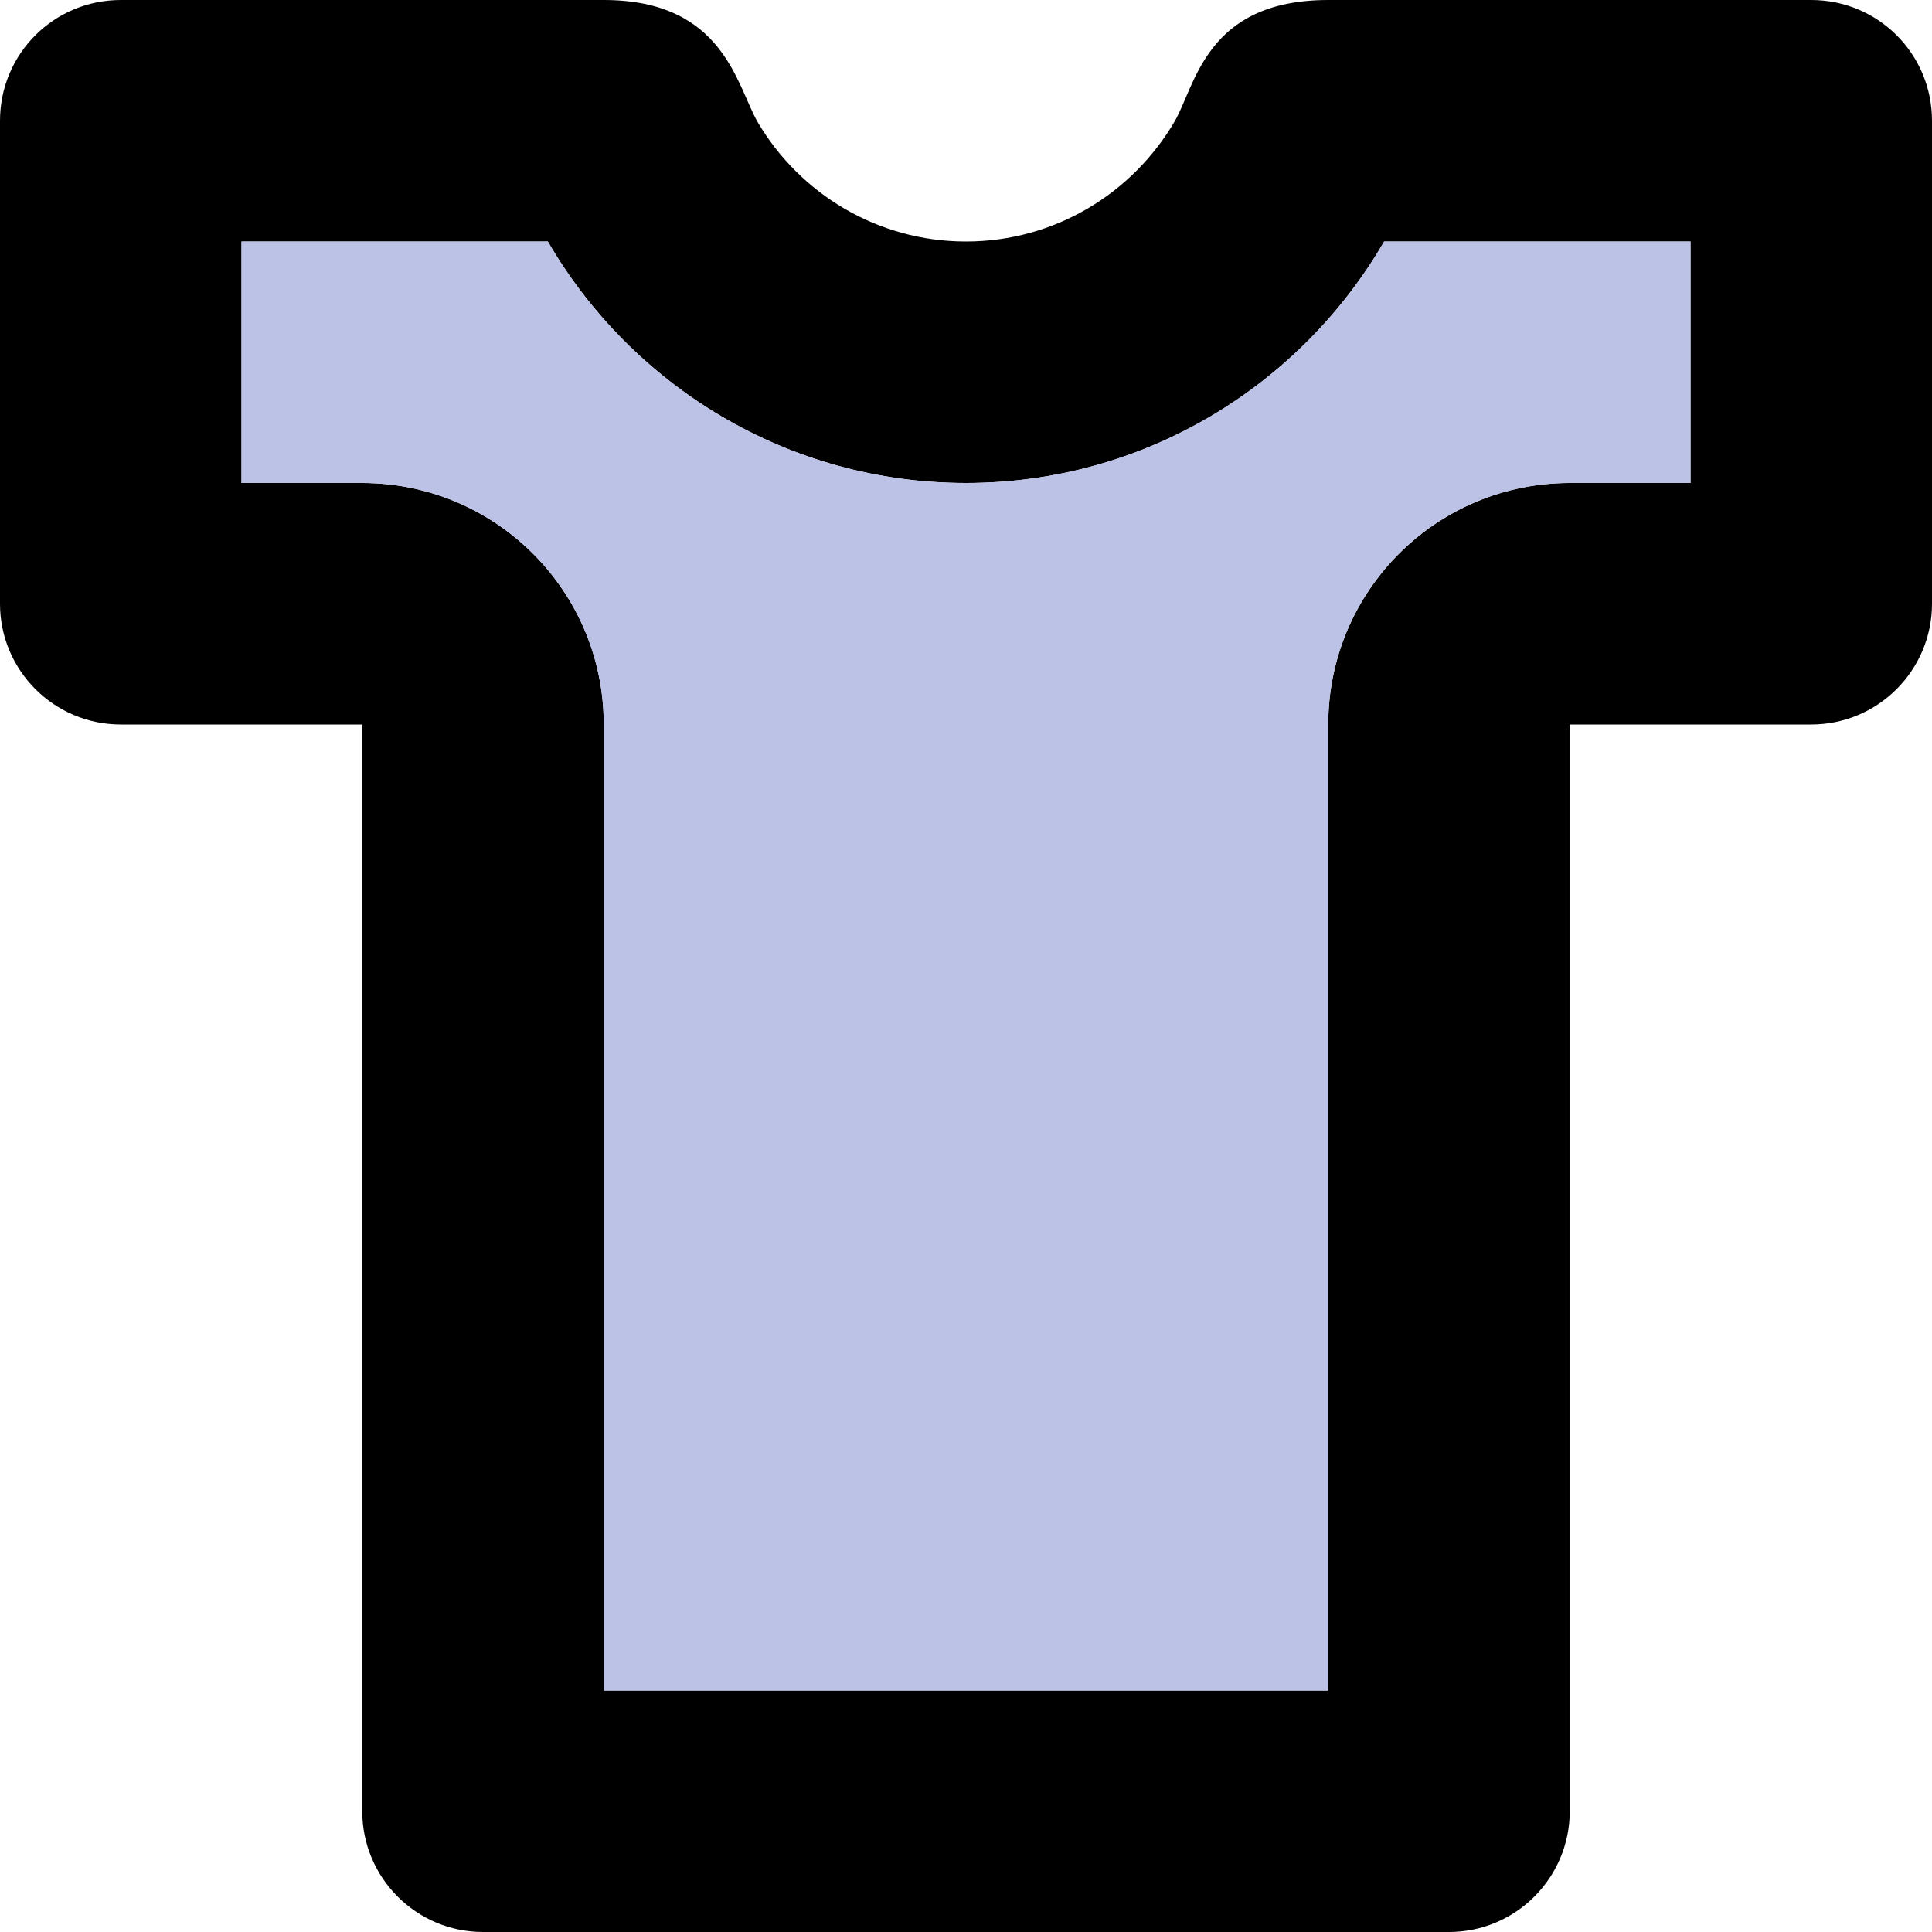
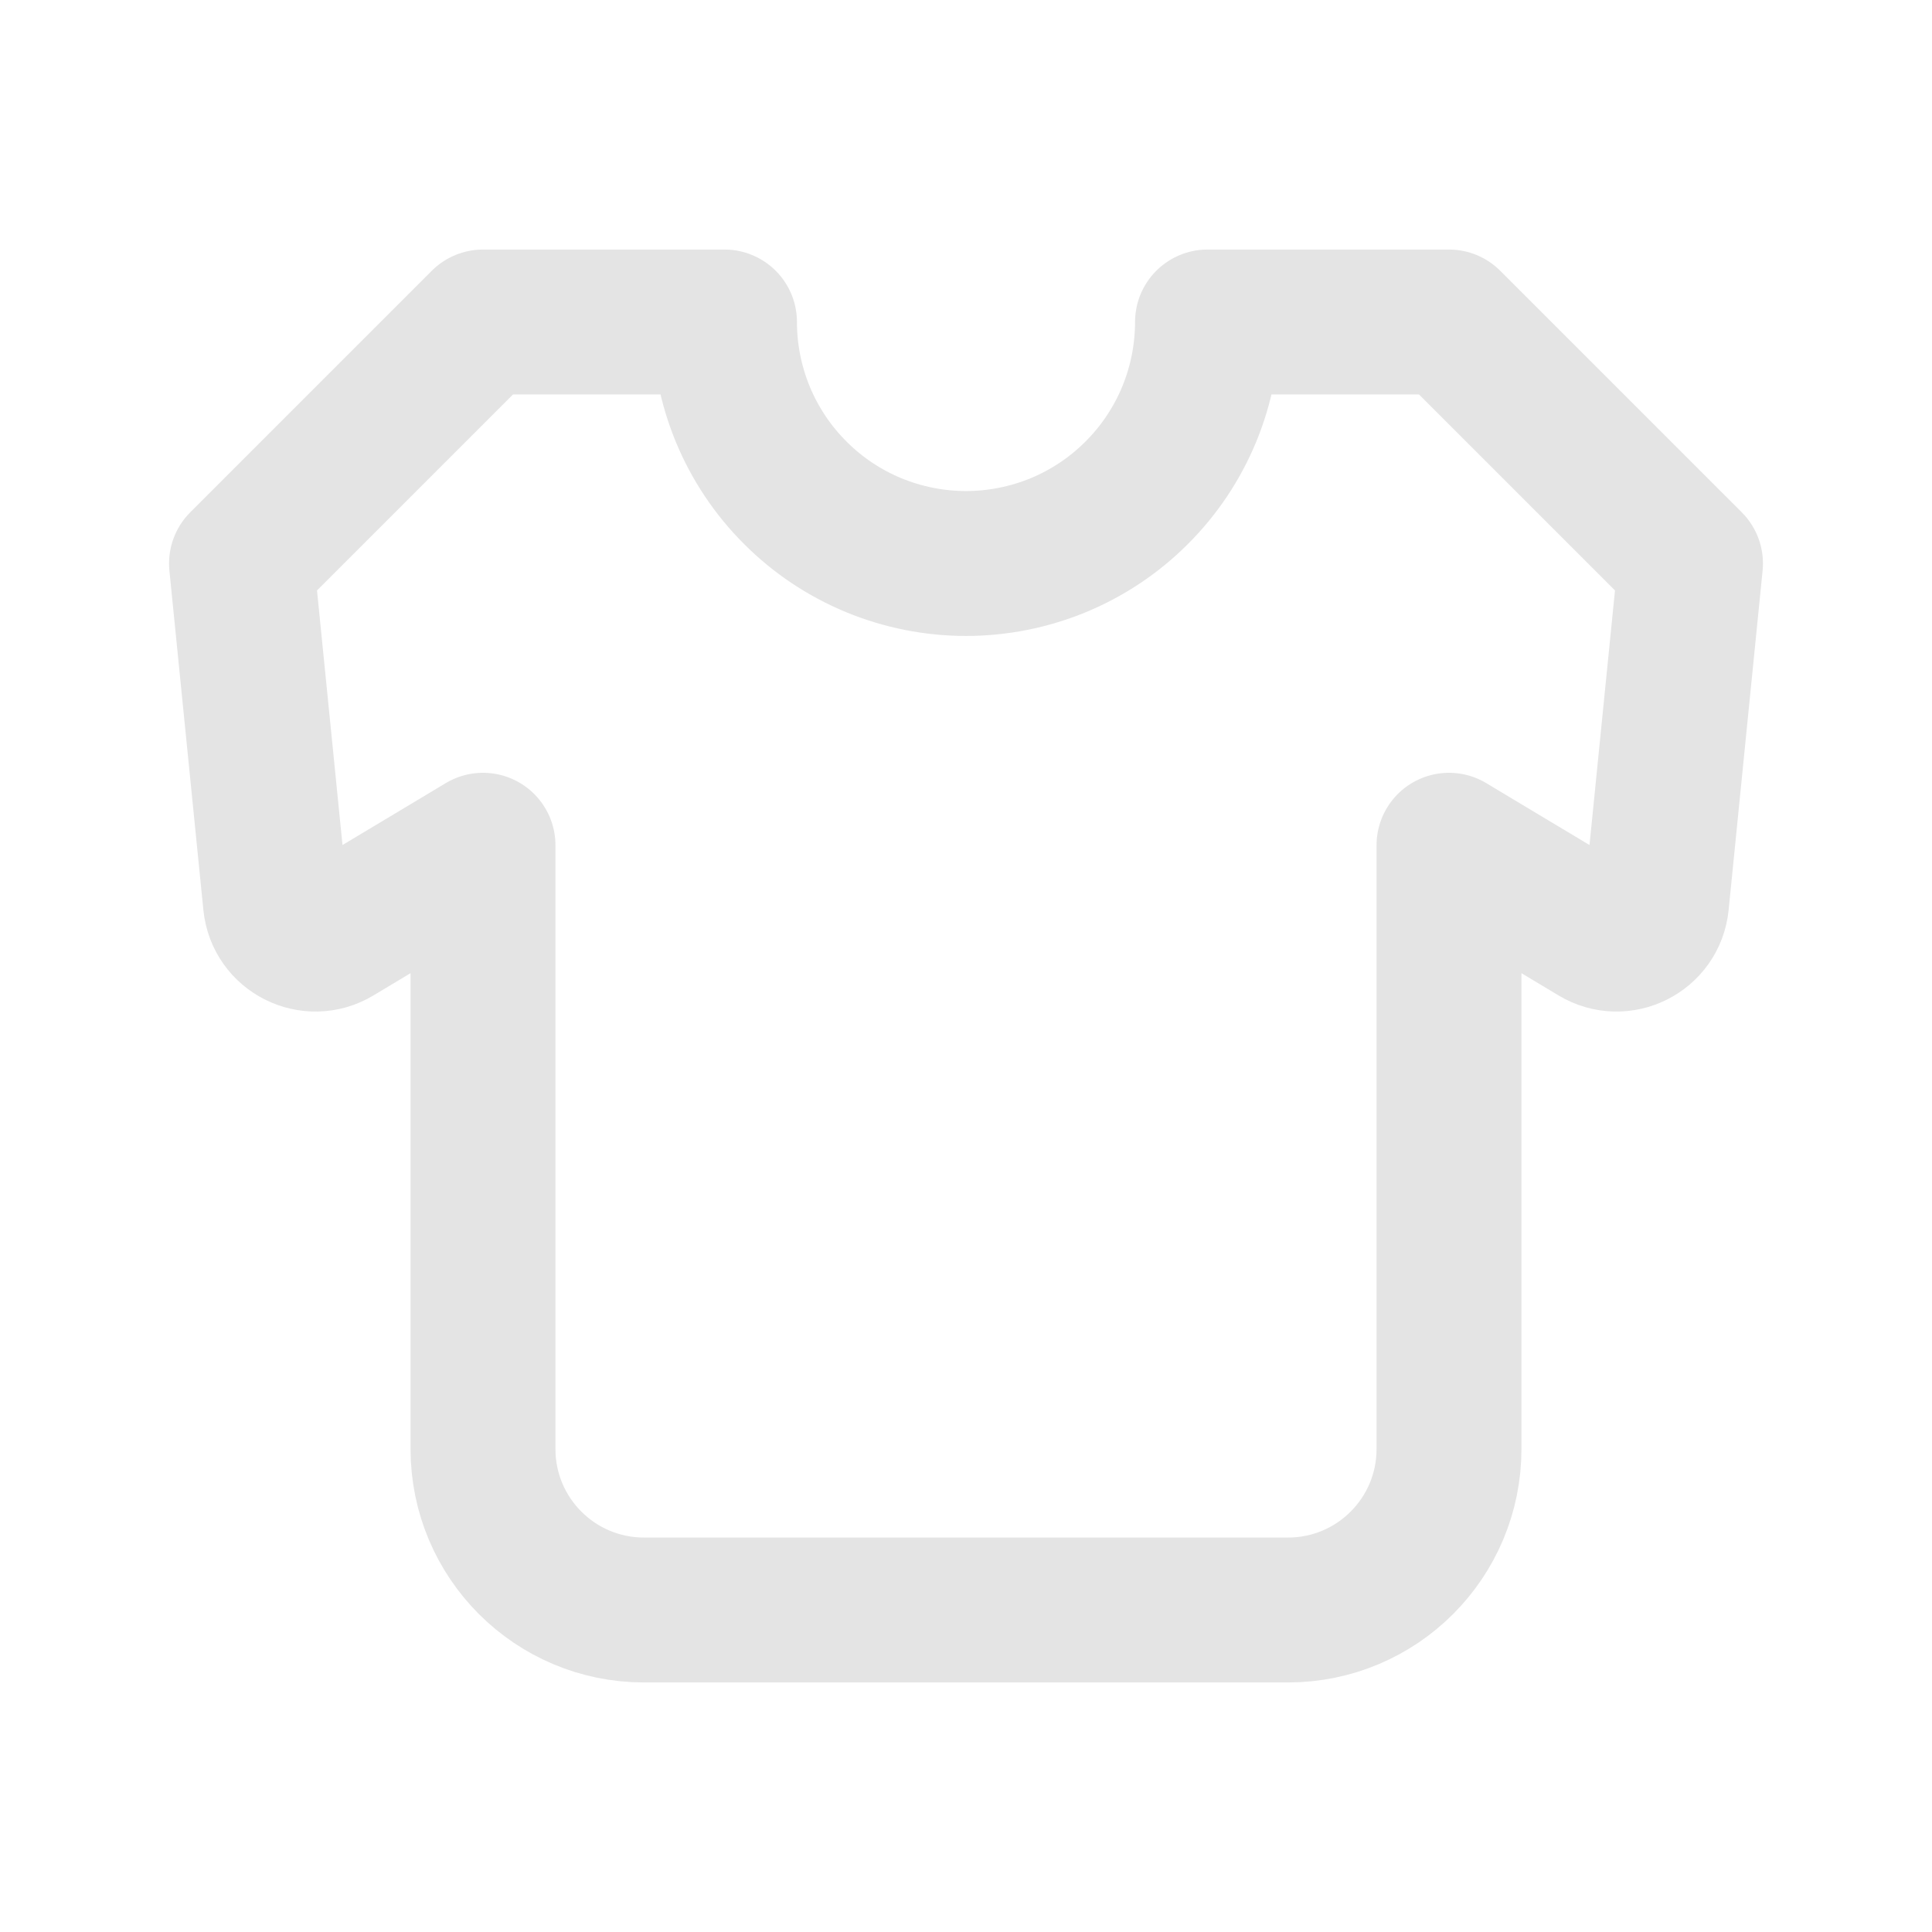
- <svg xmlns="http://www.w3.org/2000/svg" version="1.0" id="Layer_1" width="15px" height="15px" viewBox="0 0 64 64" enable-background="new 0 0 64 64" xml:space="preserve" fill="#000000">
+ <svg xmlns="http://www.w3.org/2000/svg" width="15px" height="15px" viewBox="0 0 24 24" fill="none">
  <g id="SVGRepo_bgCarrier" stroke-width="0" />
  <g id="SVGRepo_tracerCarrier" stroke-linecap="round" stroke-linejoin="round" />
  <g id="SVGRepo_iconCarrier">
-     <g>
-       <path fill="#000" d="M56,8v8h-4c-4.418,0-8,3.579-8,8v32H20V24c0-4.422-3.582-8-8-8H8V8h10.148c2.77,4.773,7.941,8,13.852,8 s11.082-3.227,13.852-8H56 M60,0H44c-4.062,0-4.398,2.844-5.09,4.023C37.523,6.398,34.945,8,32,8c-2.934,0-5.5-1.586-6.891-3.938 C24.406,2.867,24,0,20,0H4C1.789,0,0,1.781,0,4v16c0,2.203,1.789,4,4,4h8v36c0,2.203,1.789,4,4,4h32c2.211,0,4-1.797,4-4V24h8 c2.211,0,4-1.797,4-4V4C64,1.781,62.211,0,60,0L60,0z" />
-       <path fill="#bcc1e6" d="M56,8v8h-4c-4.418,0-8,3.579-8,8v32H20V24c0-4.422-3.582-8-8-8H8V8h10.148c2.77,4.773,7.941,8,13.852,8 s11.082-3.227,13.852-8H56" />
-     </g>
+     <path d="M3 7L6 4H9C9 4.394 9.078 4.784 9.228 5.148C9.379 5.512 9.6 5.843 9.879 6.121C10.157 6.4 10.488 6.621 10.852 6.772C11.216 6.922 11.606 7 12 7C12.394 7 12.784 6.922 13.148 6.772C13.512 6.621 13.843 6.4 14.121 6.121C14.4 5.843 14.621 5.512 14.772 5.148C14.922 4.784 15 4.394 15 4H18L21 7L20.578 11.215C20.542 11.58 20.138 11.783 19.824 11.594L18 10.5V18C18 19.105 17.105 20 16 20H8C6.895 20 6 19.105 6 18V10.5L4.176 11.594C3.862 11.783 3.458 11.58 3.422 11.215L3 7Z" stroke="#e4e4e4" stroke-width="1.8" stroke-linecap="round" stroke-linejoin="round" />
  </g>
</svg>
